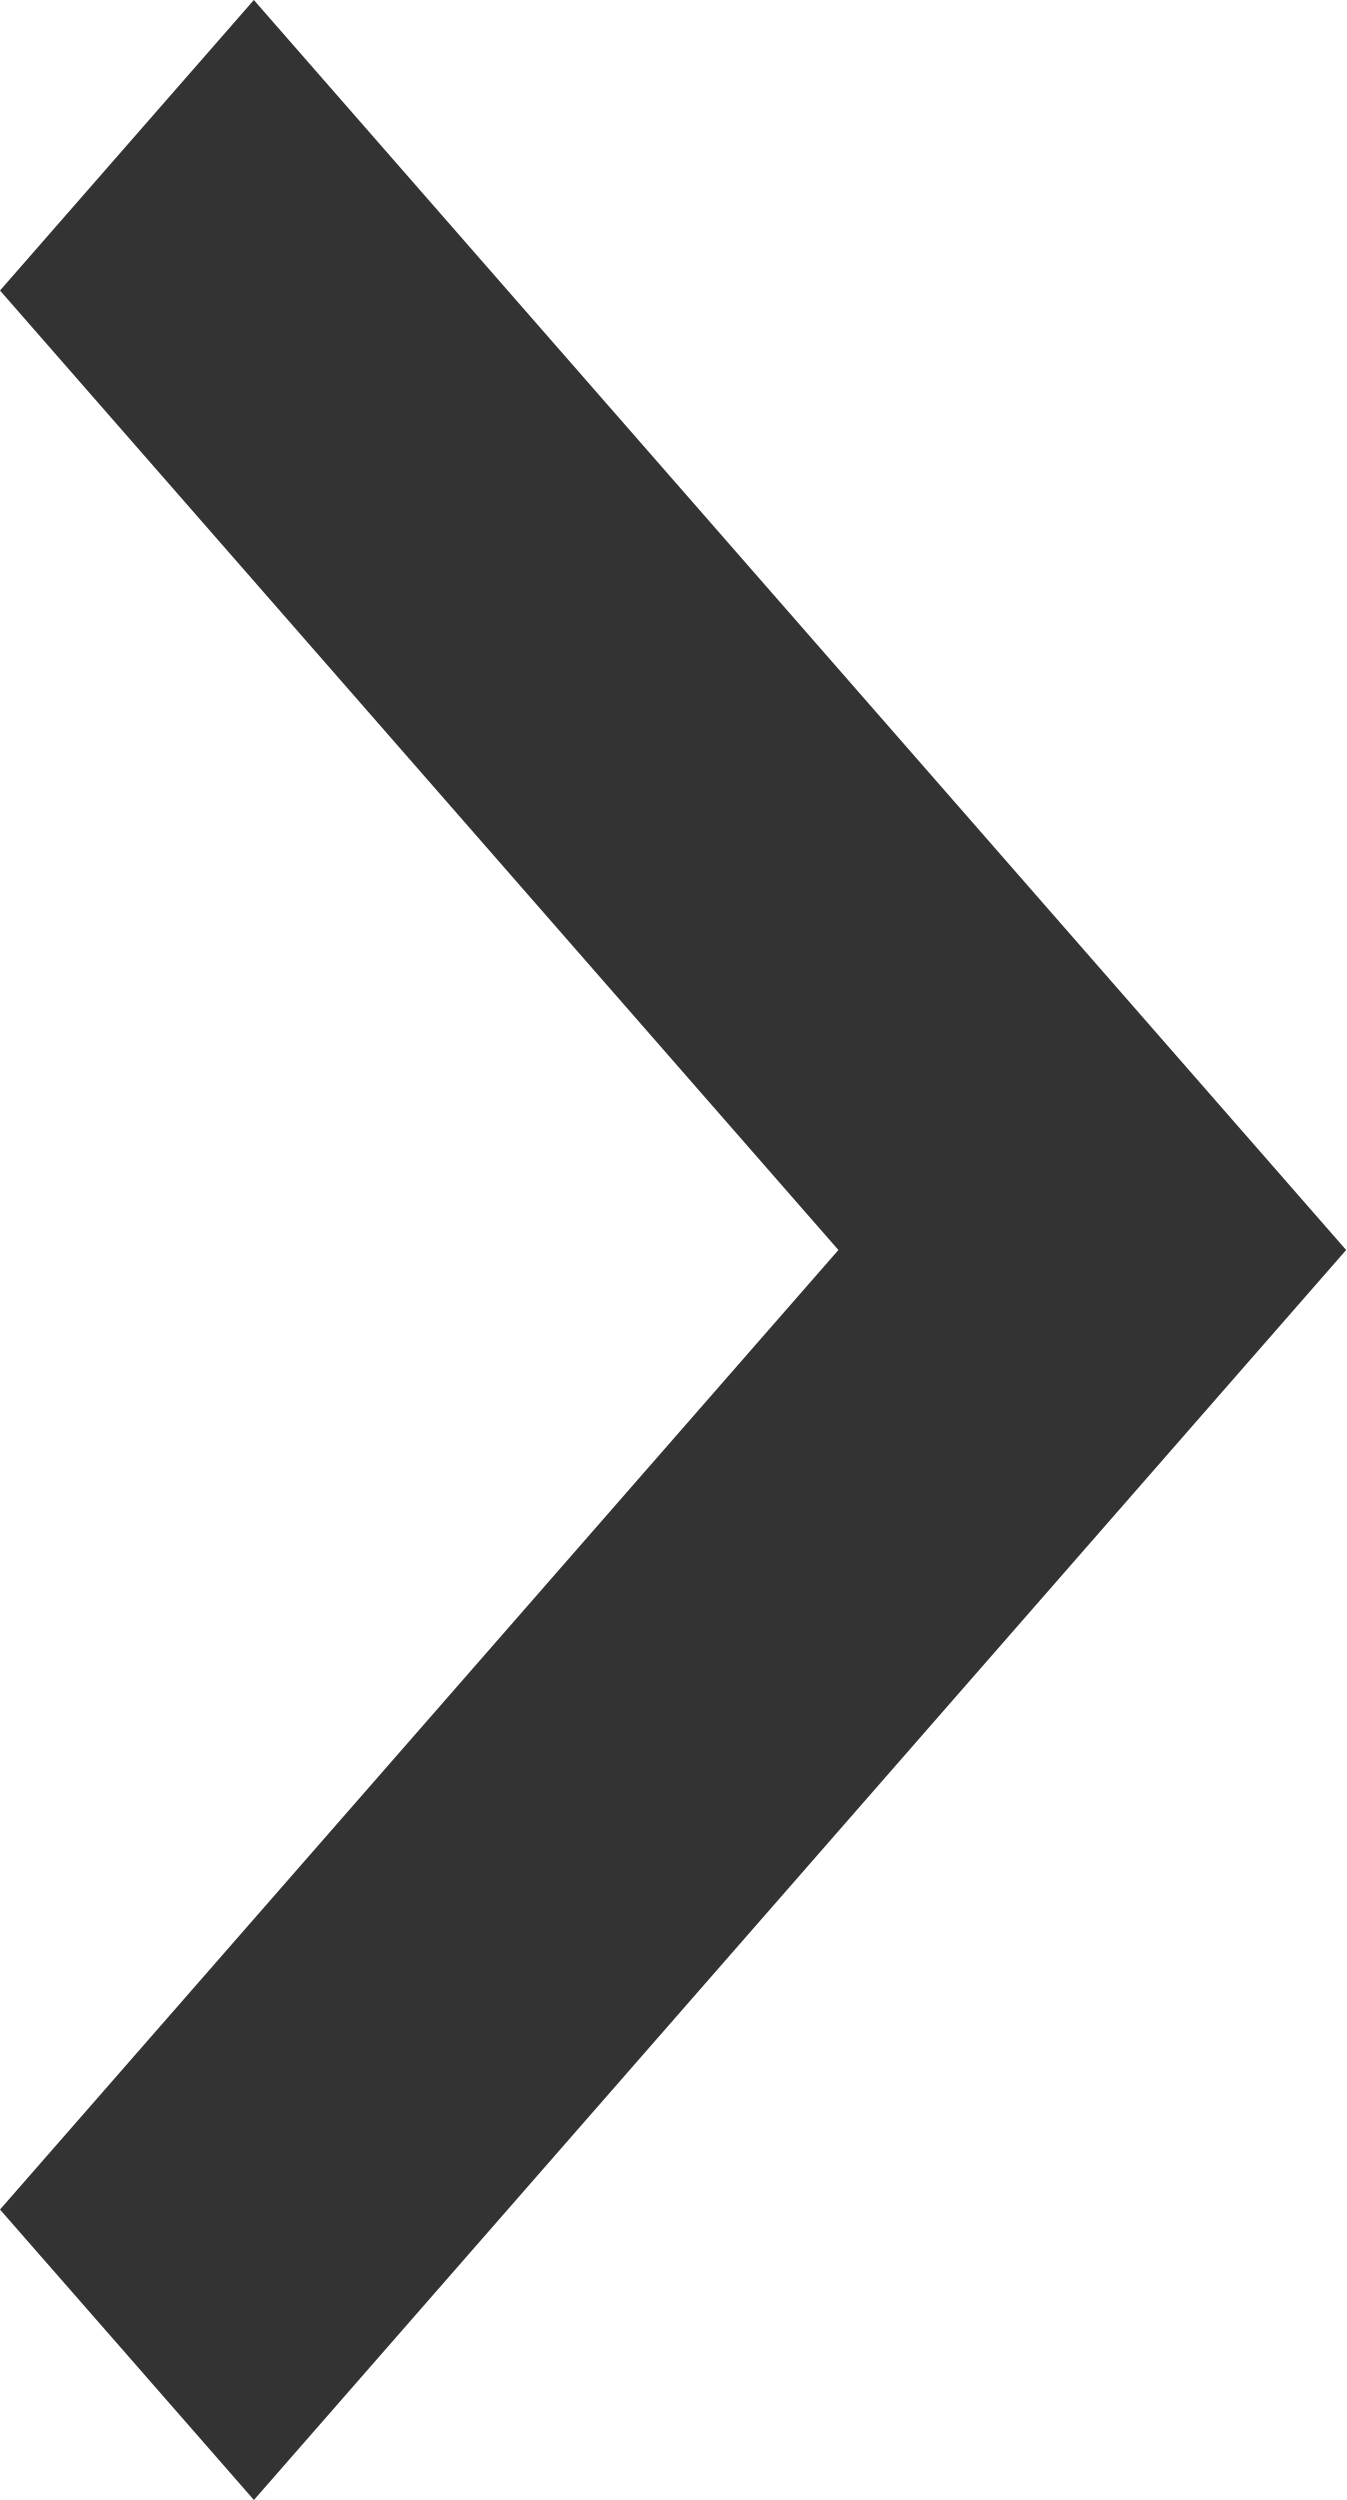
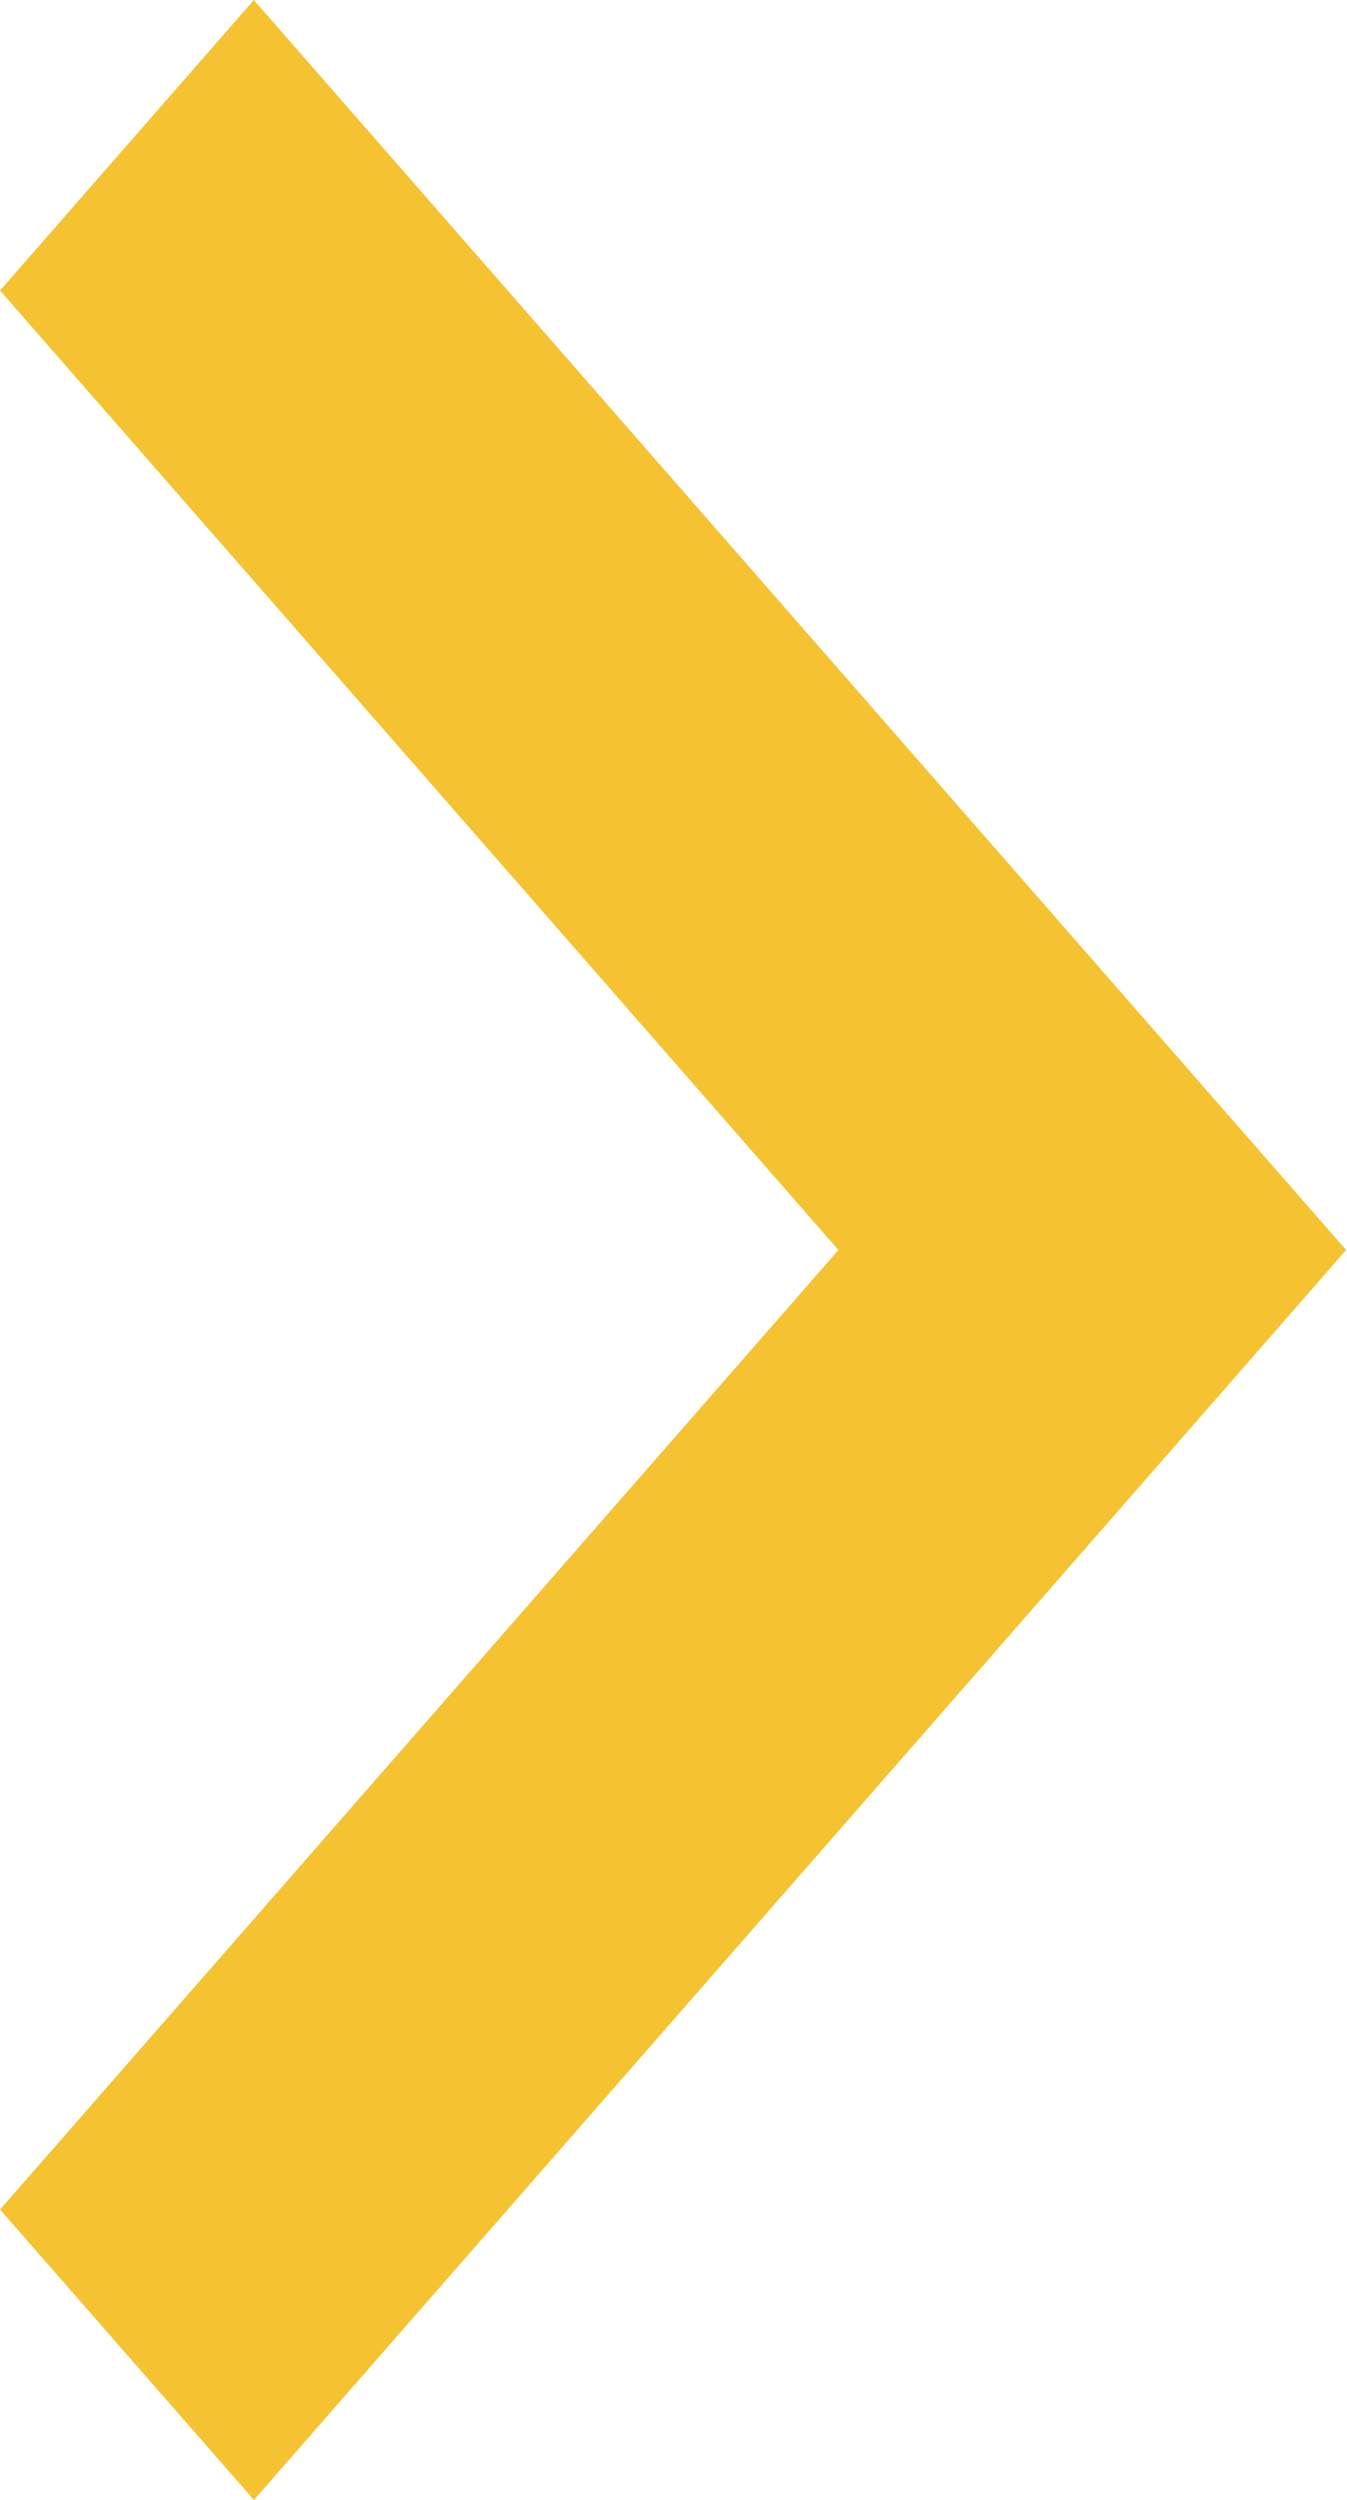
<svg xmlns="http://www.w3.org/2000/svg" width="21" height="39" viewBox="0 0 21 39" fill="none">
-   <path fill-rule="evenodd" clip-rule="evenodd" d="M1.98 2.266L0 4.532L6.54 12.016L13.079 19.5L6.54 26.985L0 34.469L1.981 36.734L3.961 39L12.481 29.25L21 19.5L12.48 9.75L3.96 0L1.98 2.266Z" fill="#333333" />
+   <path fill-rule="evenodd" clip-rule="evenodd" d="M1.98 2.266L0 4.532L6.54 12.016L13.079 19.5L6.54 26.985L0 34.469L1.981 36.734L3.961 39L12.481 29.25L21 19.5L12.48 9.75L3.96 0L1.98 2.266Z" fill="#F5C331" />
</svg>
